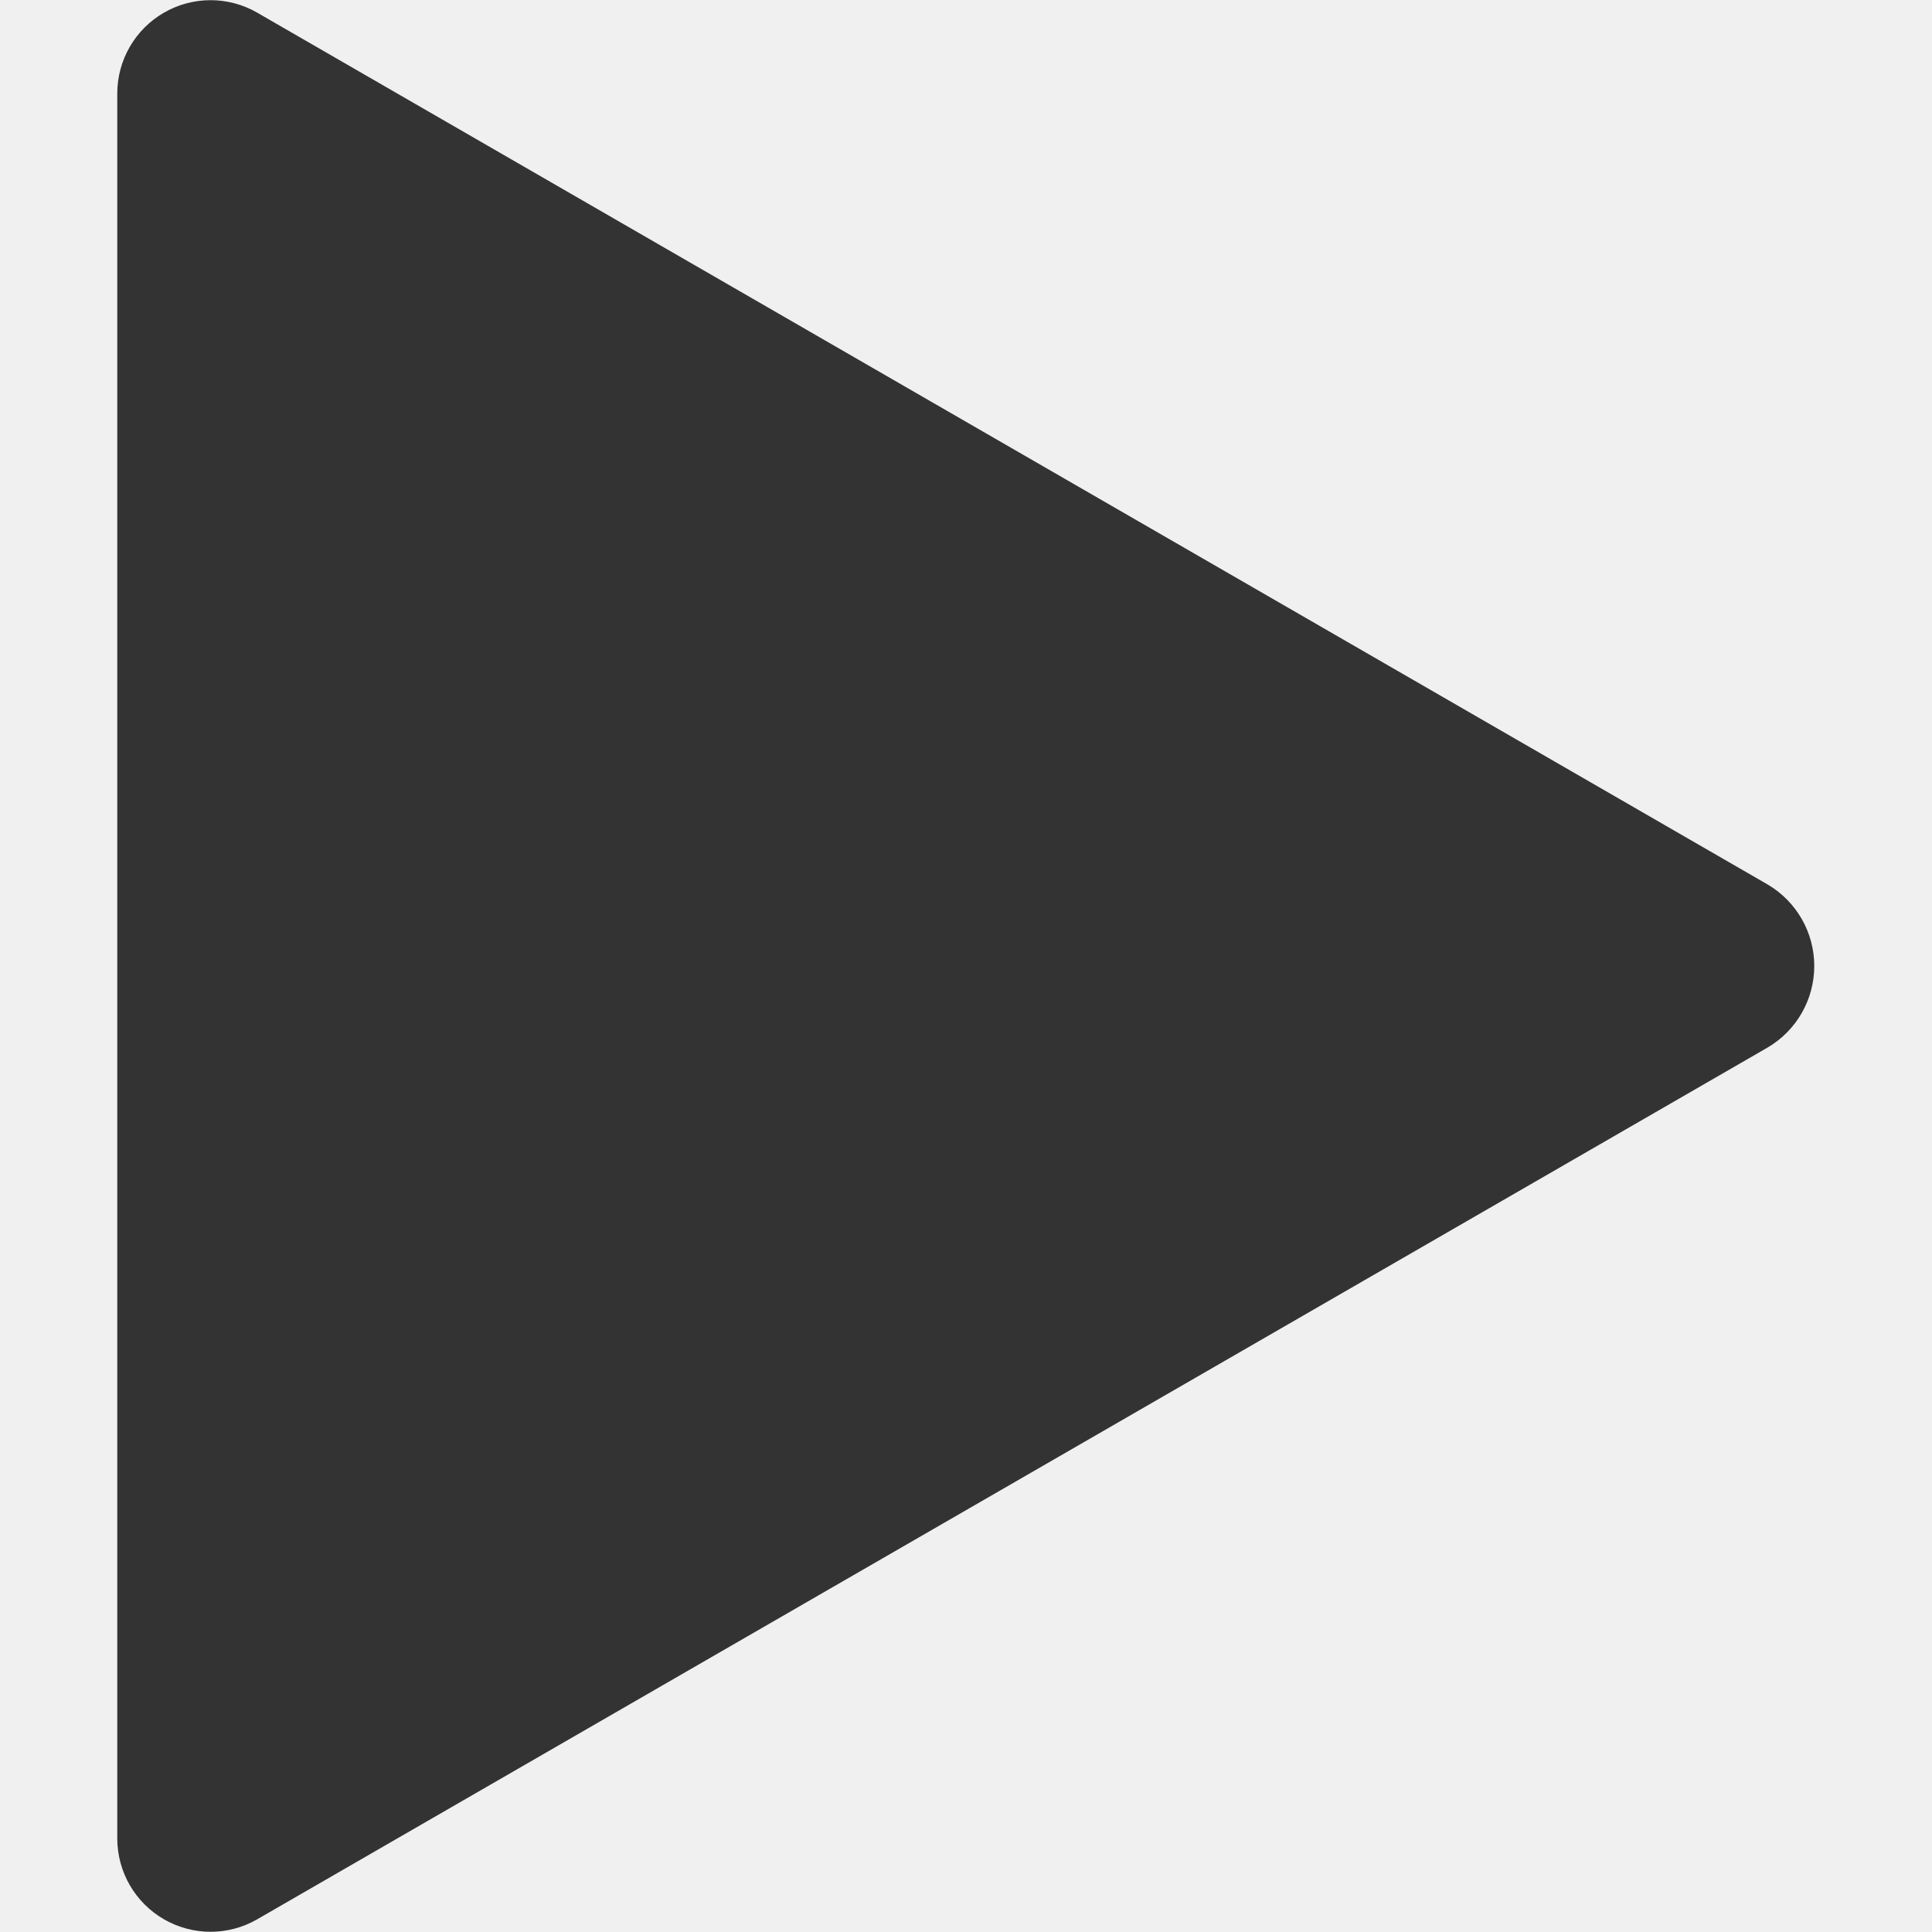
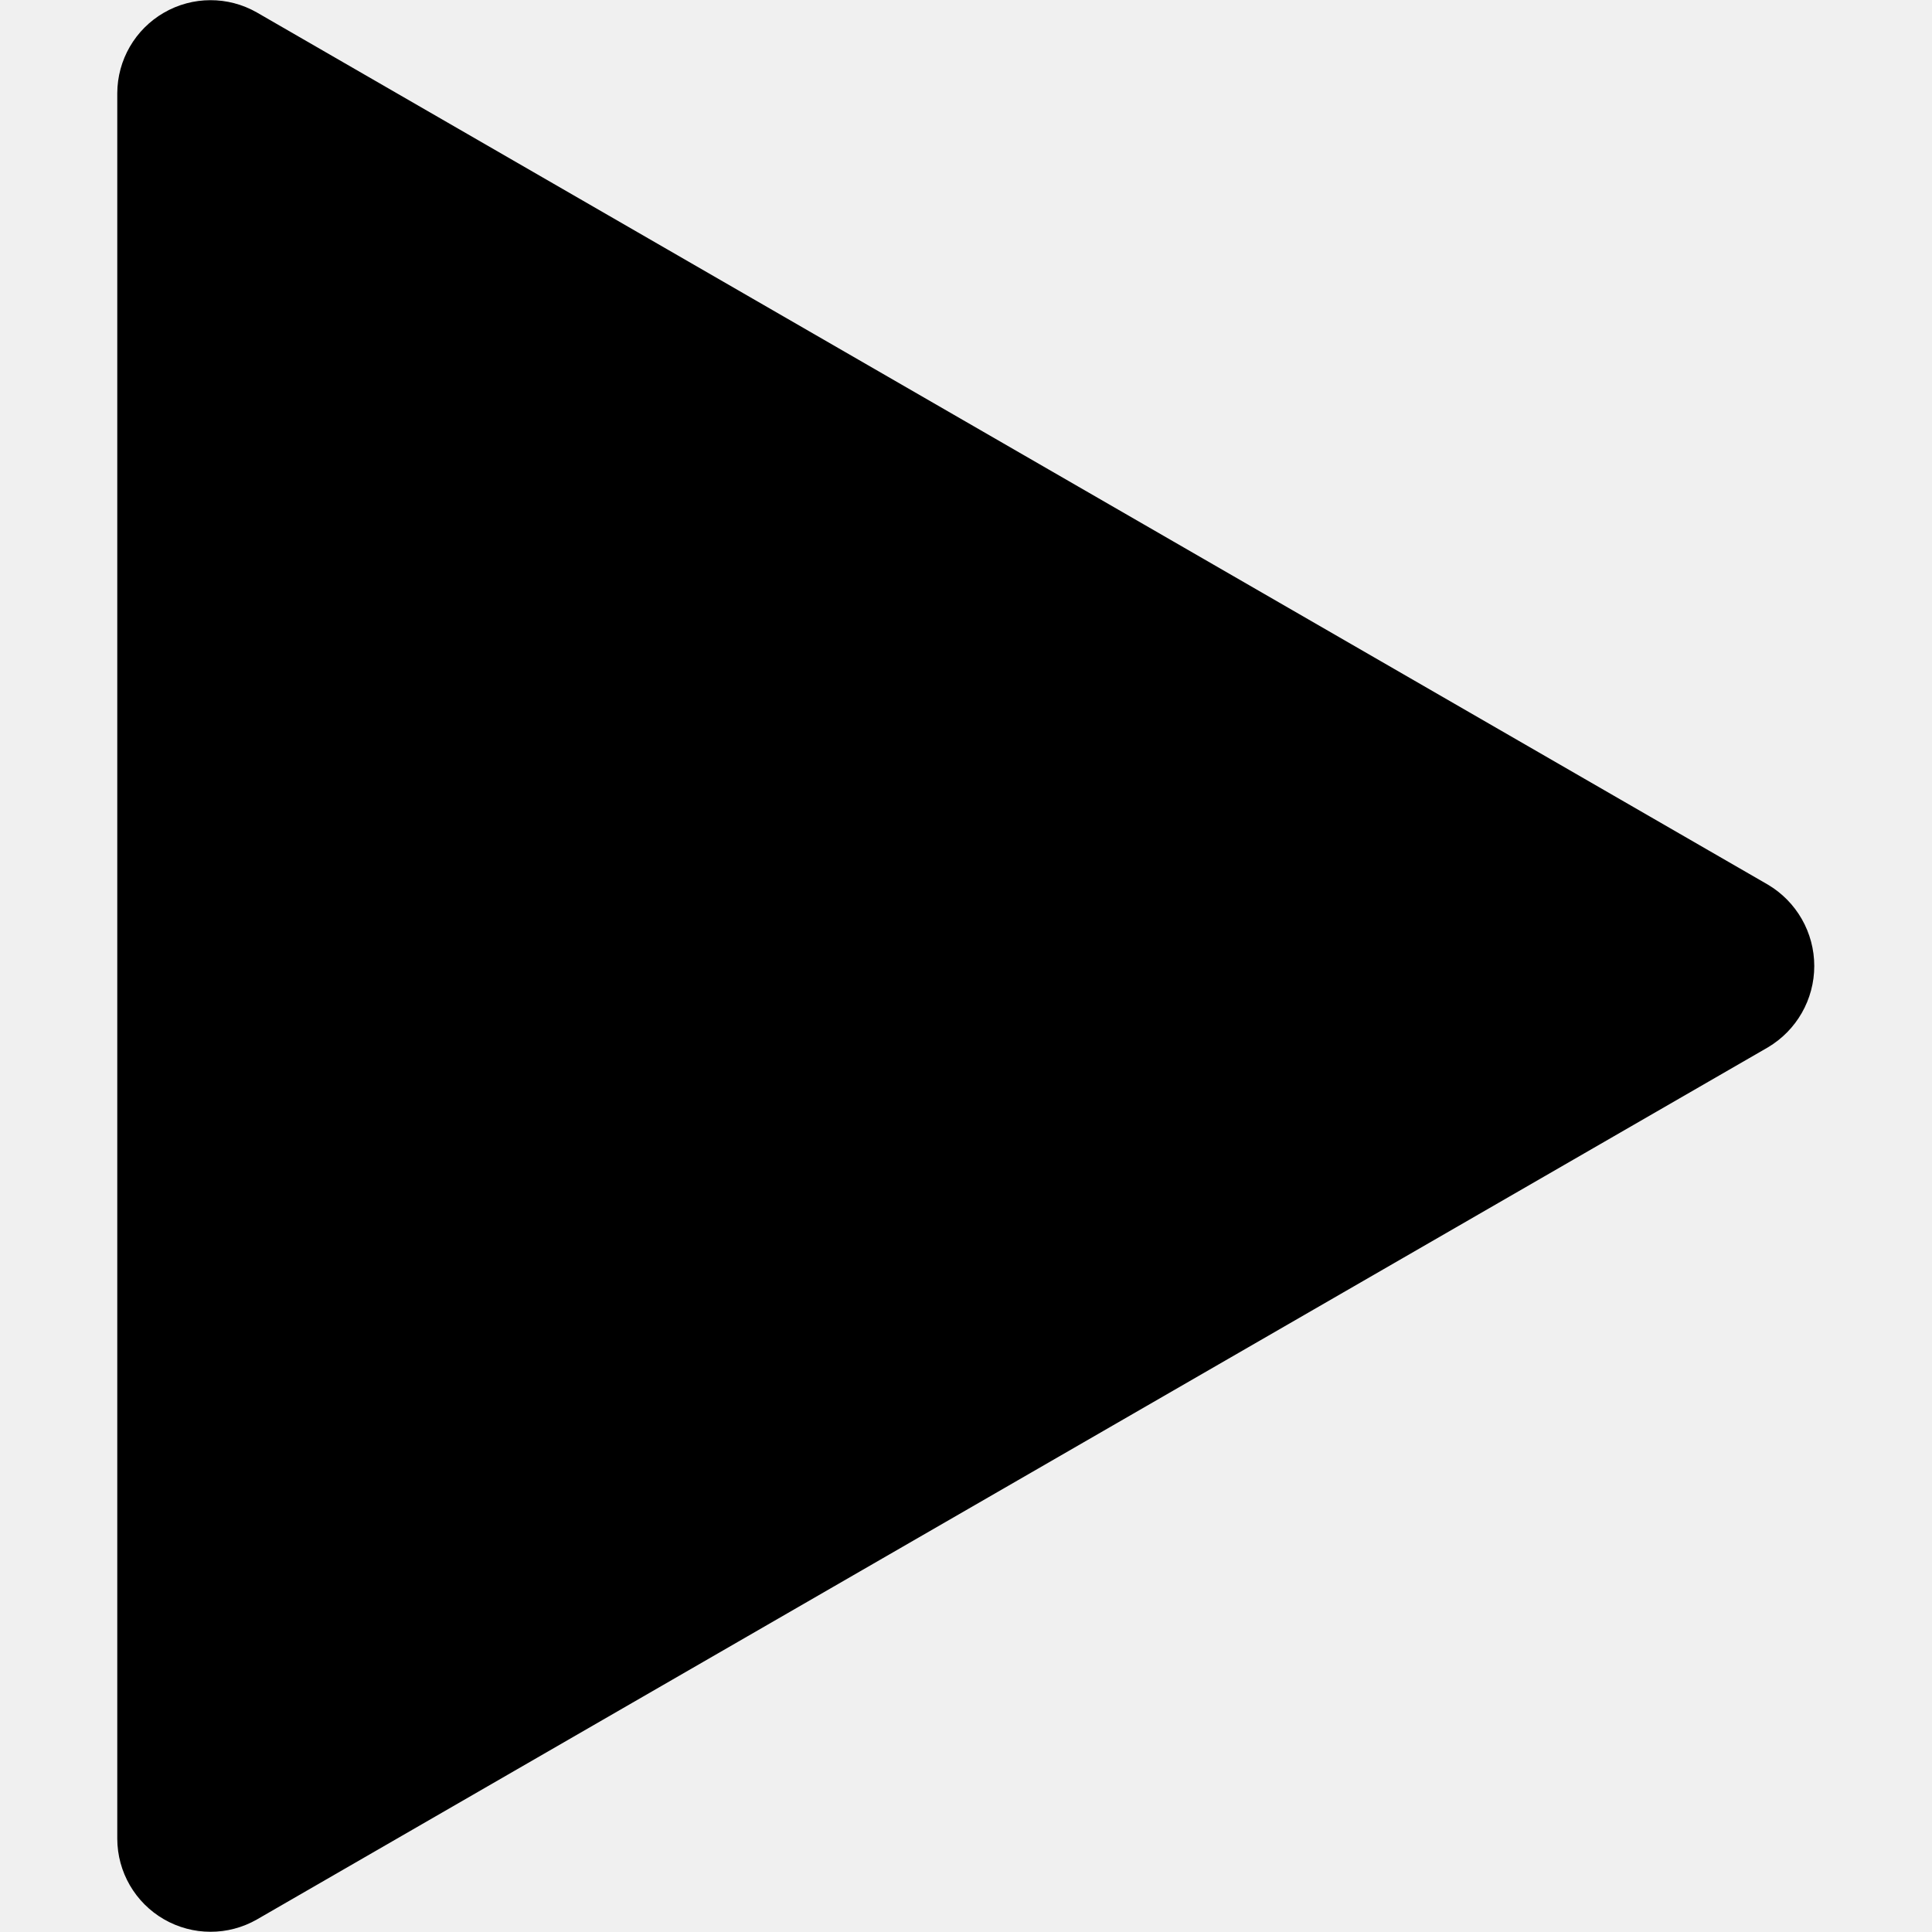
<svg xmlns="http://www.w3.org/2000/svg" width="20" height="20" viewBox="0 0 20 20">
  <defs>
-     <style>.a{fill:#fff;stroke:#707070;}.b{clip-path:url(#a);}.c{fill:#333;}</style>
+     <style>.a{stroke:#707070;}.b{clip-path:url(#a);}.c{}</style>
    <clipPath id="a">
      <rect class="a" width="20" height="20" transform="translate(954 991)" />
    </clipPath>
  </defs>
  <g class="b" transform="translate(-954 -991)">
    <g transform="translate(954 991)">
      <path class="c" d="M18.3,9.157,2.659.129A.966.966,0,0,0,1.214.965V19.035a.966.966,0,0,0,1.446.835L18.3,10.843A.979.979,0,0,0,18.3,9.157Z" />
    </g>
  </g>
</svg>
